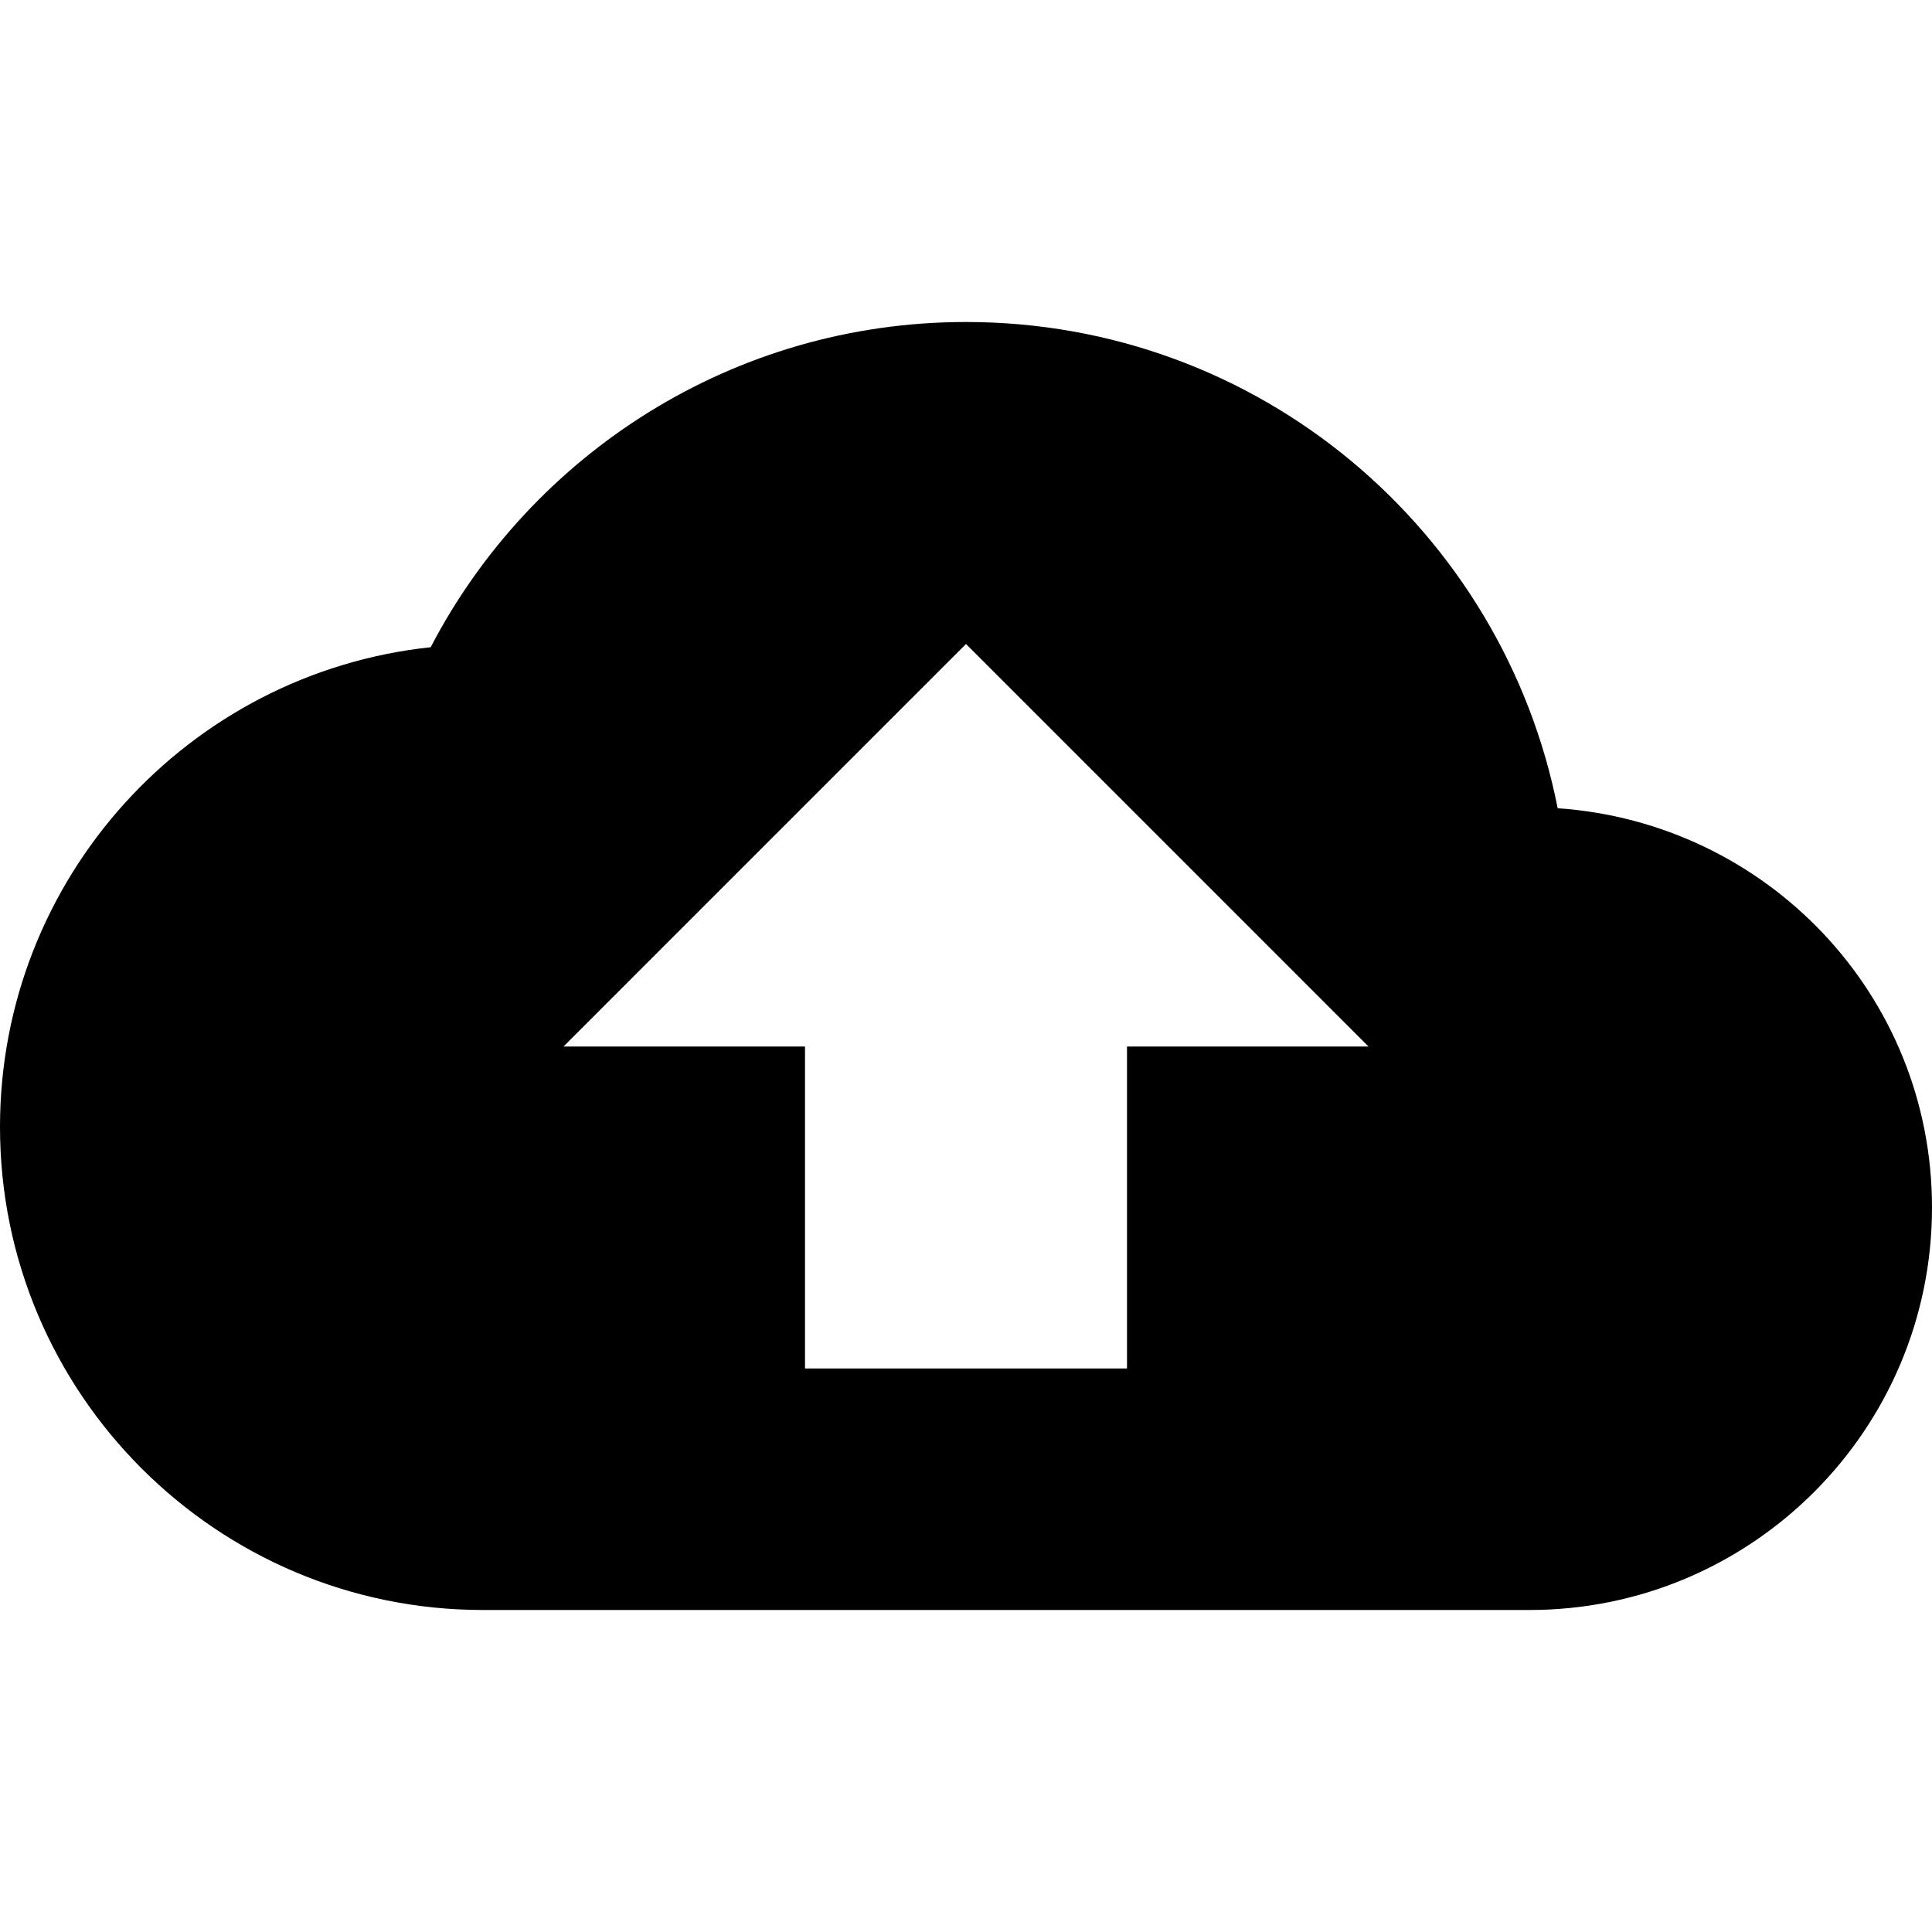
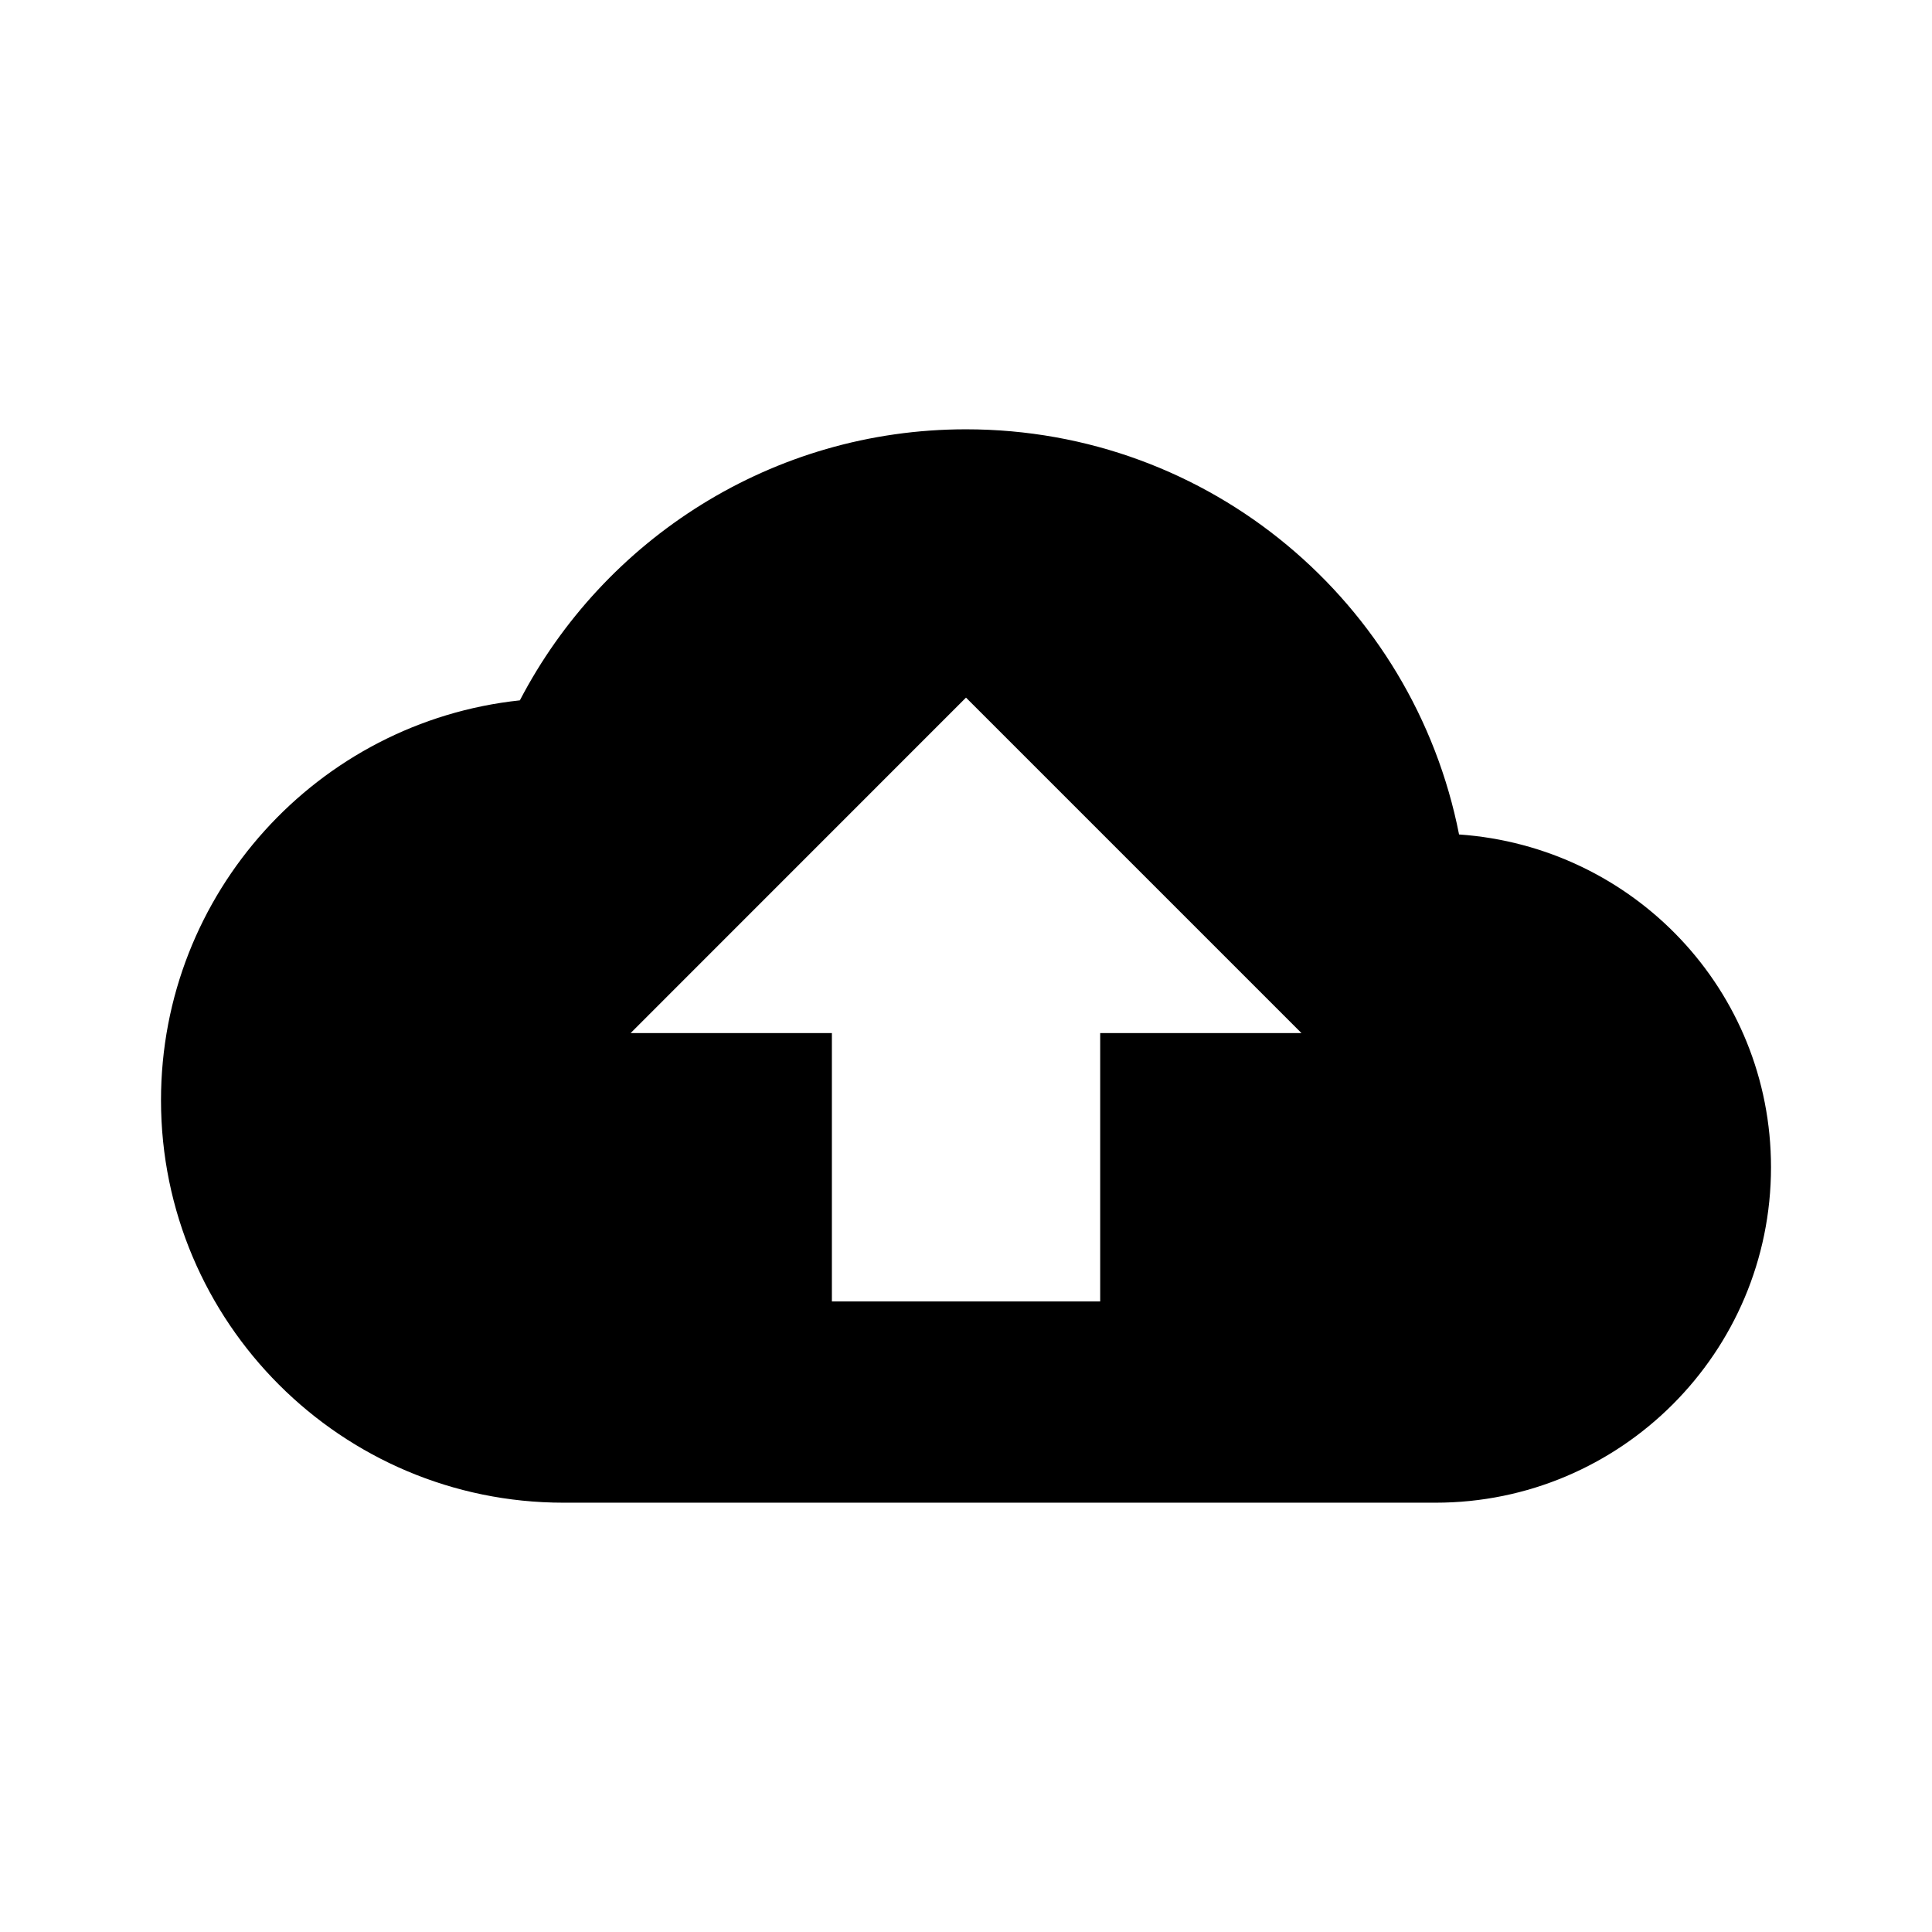
- <svg xmlns="http://www.w3.org/2000/svg" width="24" height="24" viewBox="0 0 24 24">
-   <path d="M0 0h24v24H0z" fill="none" />
-   <path d="M19.35 10.04C18.67 6.59 15.64 4 12 4 9.11 4 6.6 5.64 5.35 8.04 2.34 8.36 0 10.91 0 14c0 3.31 2.69 6 6 6h13c2.76 0 5-2.24 5-5 0-2.64-2.05-4.78-4.65-4.96zM14 13v4h-4v-4H7l5-5 5 5h-3z" />
+ <svg xmlns="http://www.w3.org/2000/svg" version="1.1" id="icon_cloud_upload" x="0px" y="0px" width="24px" height="24px" viewBox="0 0 24 24" enable-background="new 0 0 24 24" xml:space="preserve">
+   <path d="M18.125,10.366C17.559,7.491,15.034,5.333,12,5.333C9.592,5.333,7.5,6.7,6.458,8.7C3.95,8.967,2,11.092,2,13.667  c0,2.759,2.242,5,5,5h10.833c2.3,0,4.167-1.867,4.167-4.167C22,12.3,20.292,10.517,18.125,10.366z M13.667,12.833v3.334h-3.333  v-3.334h-2.5L12,8.666l4.167,4.167H13.667z" />
</svg>
